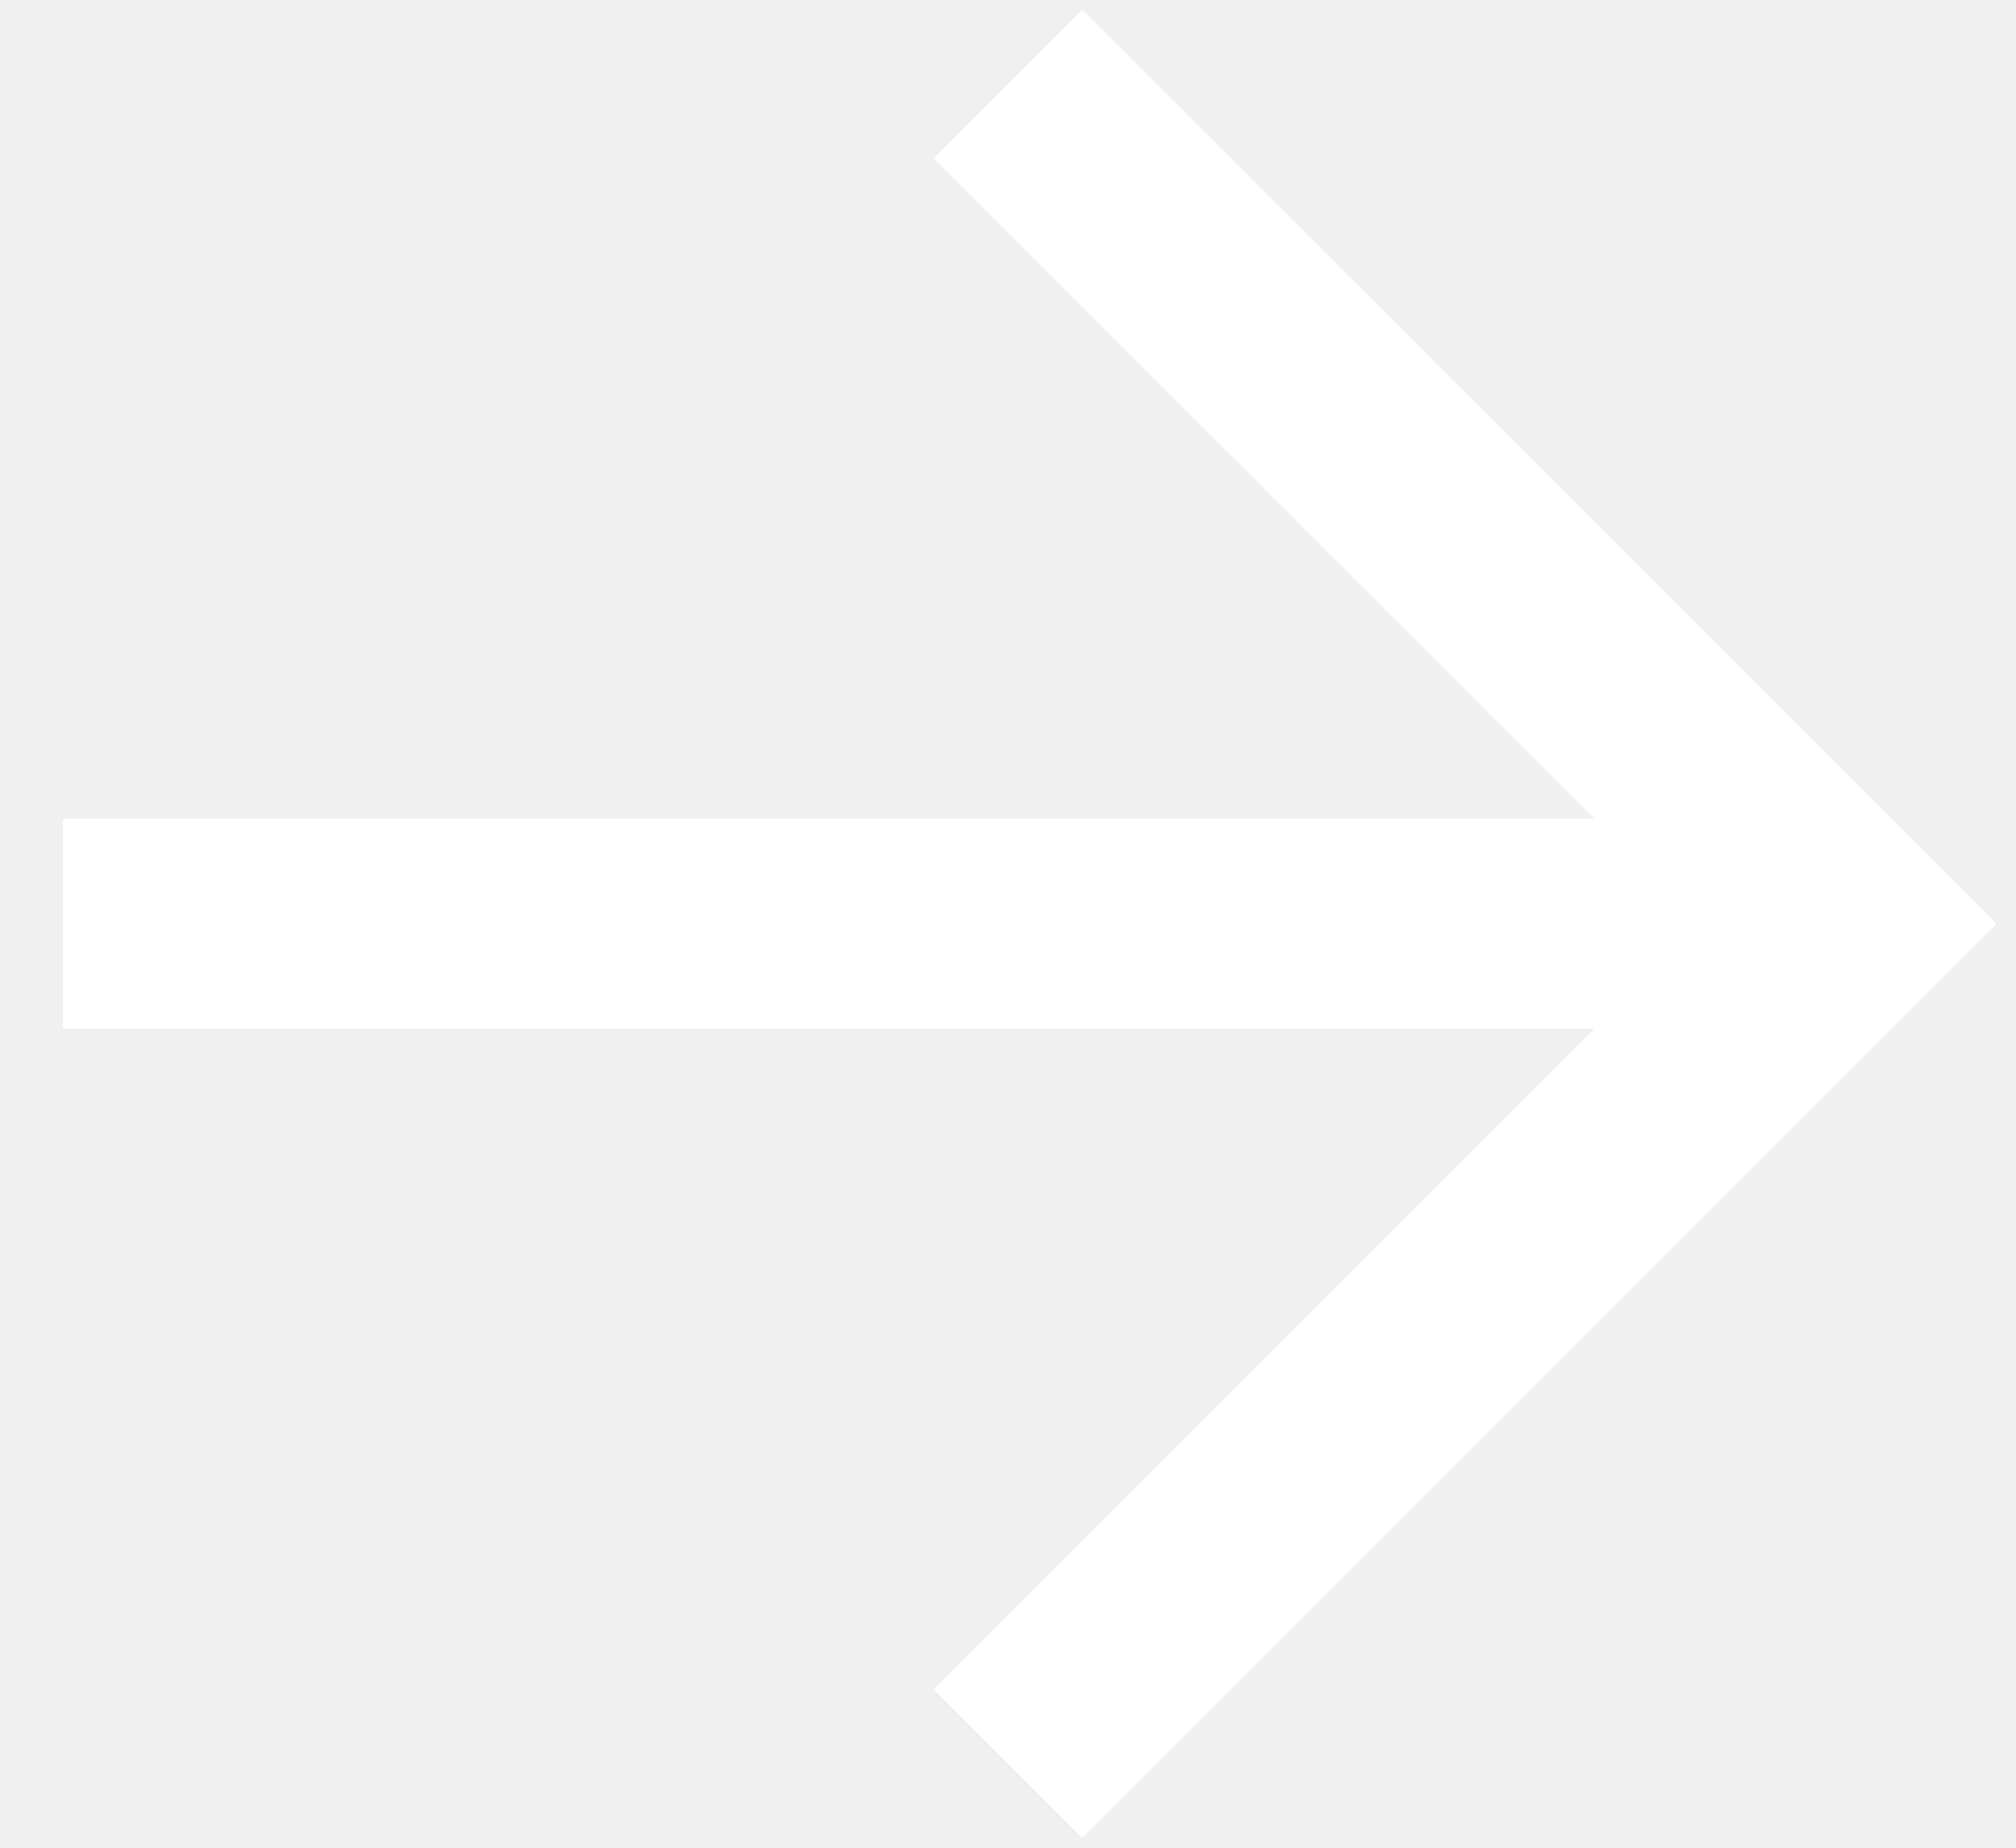
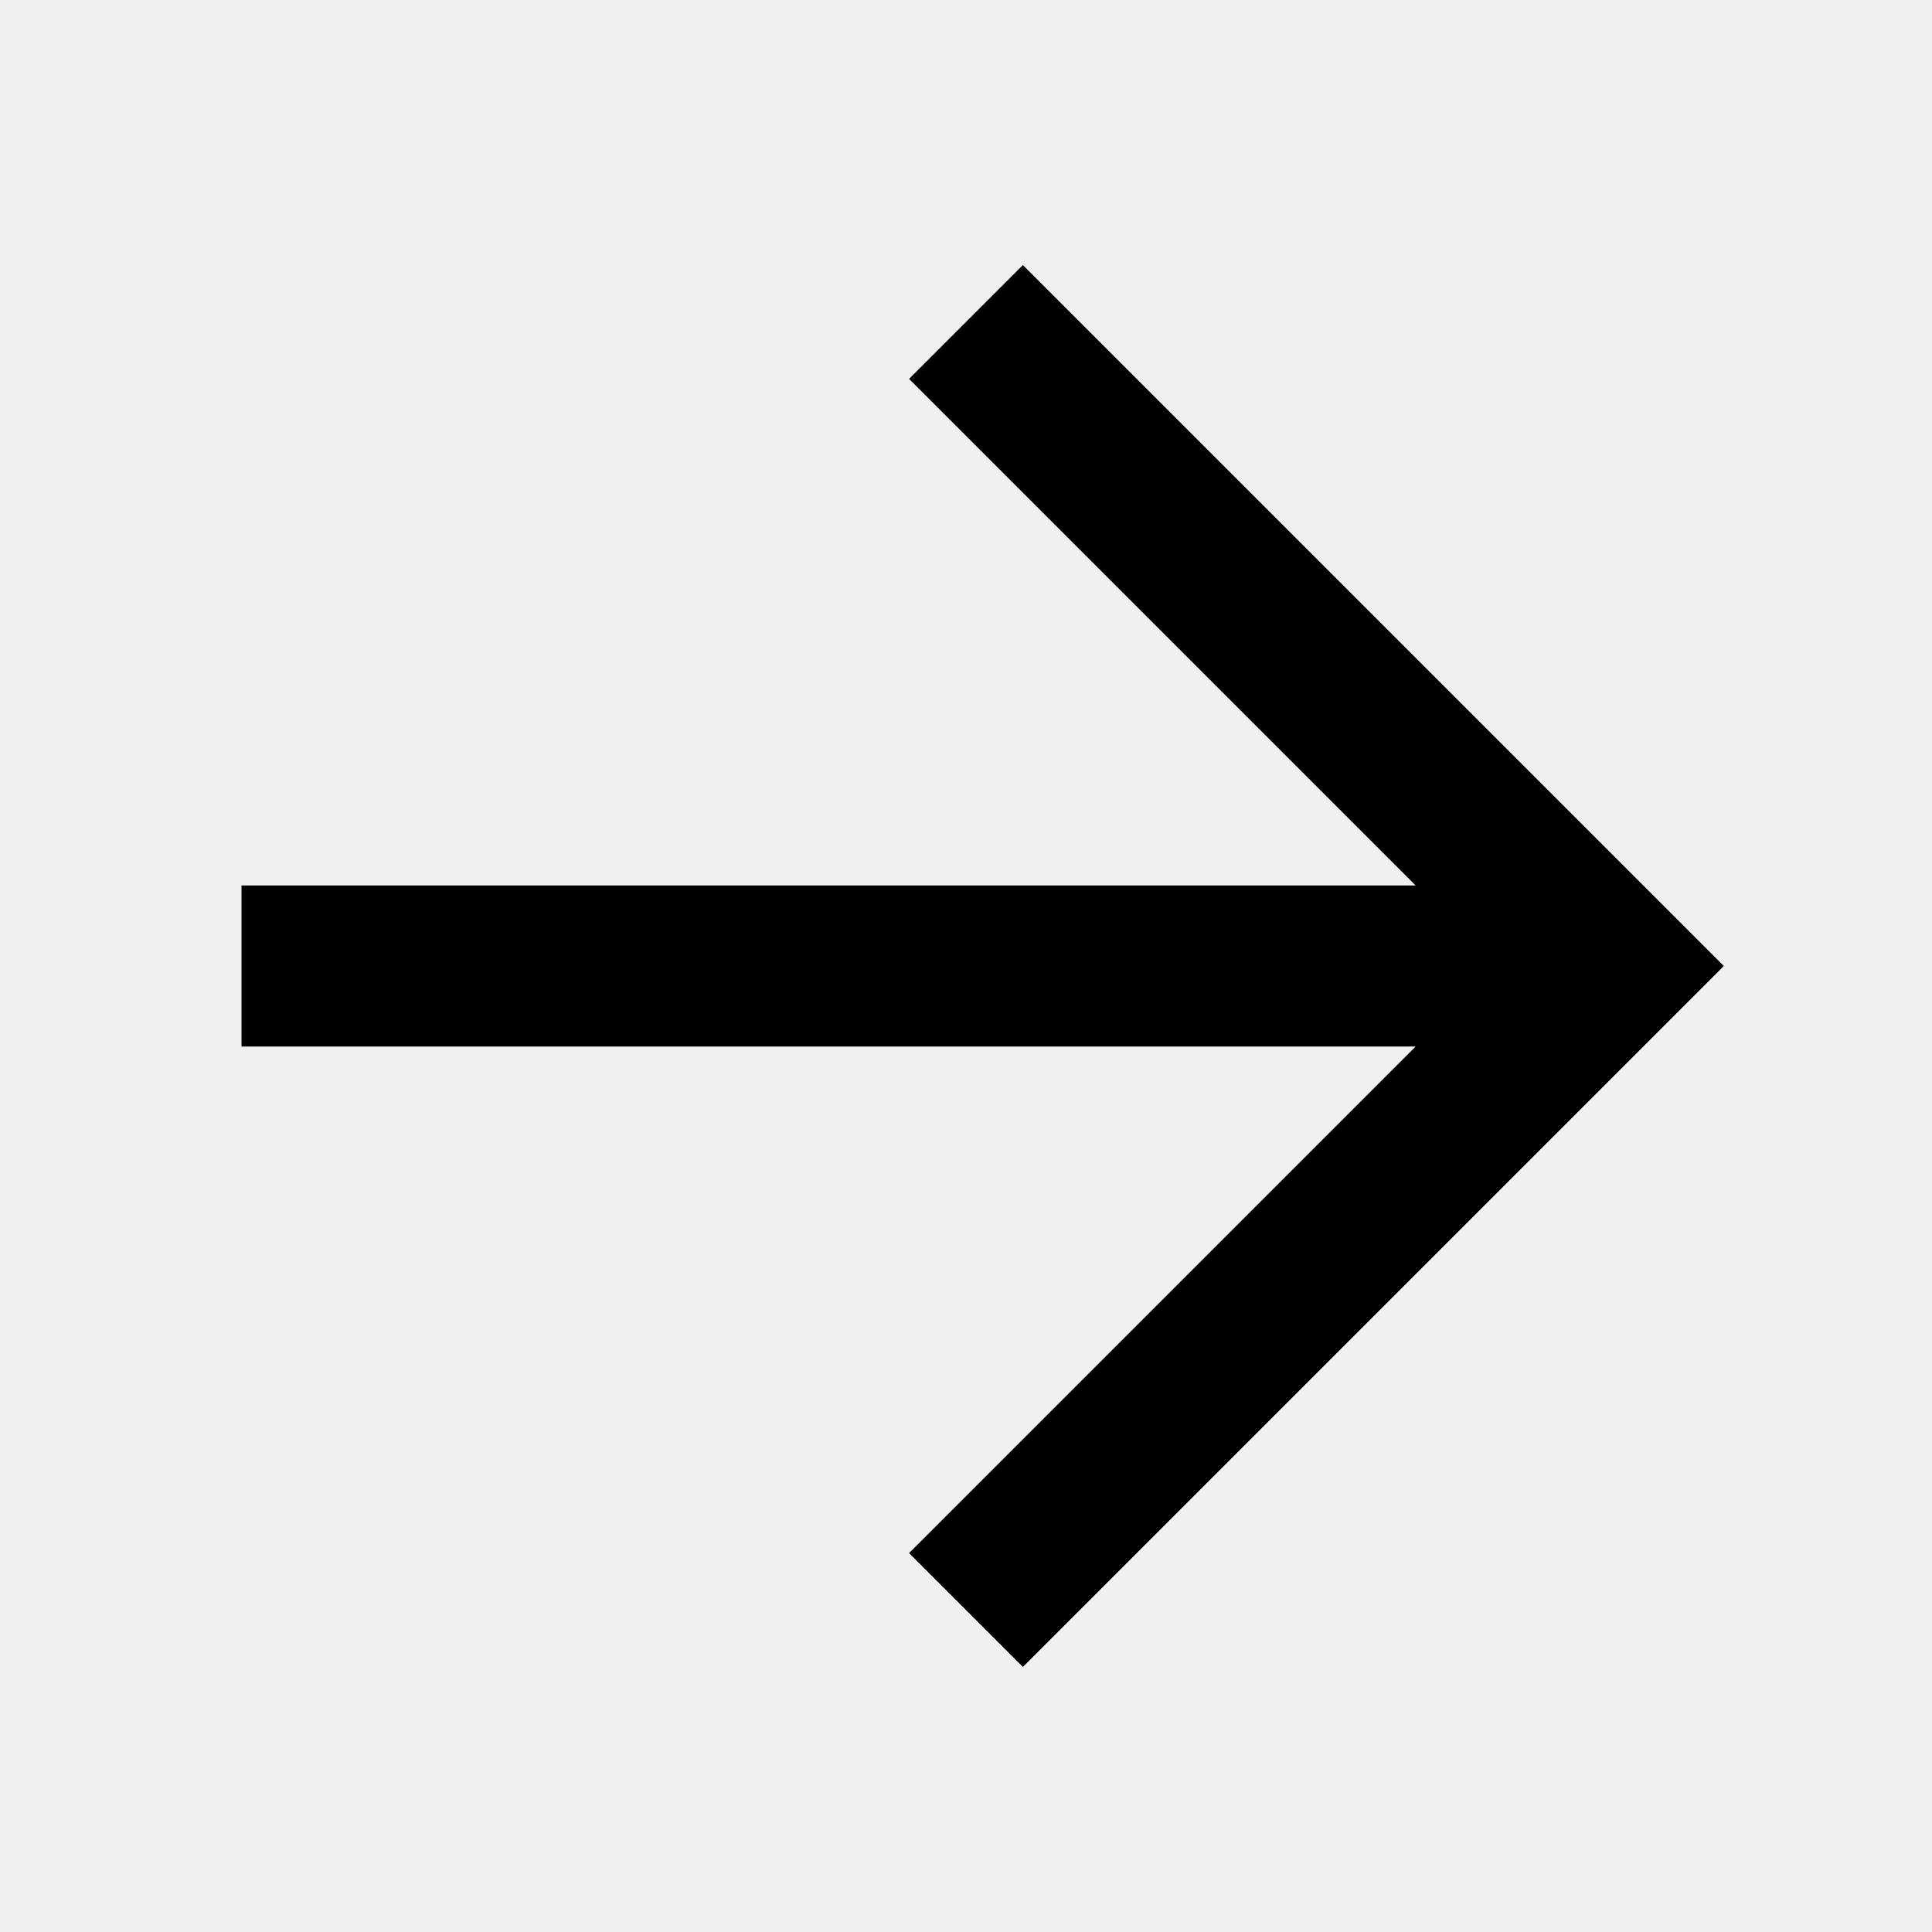
- <svg xmlns="http://www.w3.org/2000/svg" width="24" height="22" fill="none">
-   <path fill-rule="evenodd" clip-rule="evenodd" d="M18.982 12.25H.75v-2.5h18.232l-7.866-7.866L12.884.116 23.768 11 12.884 21.884l-1.768-1.768 7.866-7.866z" fill="#fff" />
+ <svg xmlns="http://www.w3.org/2000/svg" width="24" height="24" fill="none">
+   <path fill-rule="evenodd" clip-rule="evenodd" d="M17.586 13H3v-2h14.586l-6.293-6.293 1.414-1.414L21.414 12l-8.707 8.707-1.414-1.414L17.586 13z" fill="#000" />
</svg>
